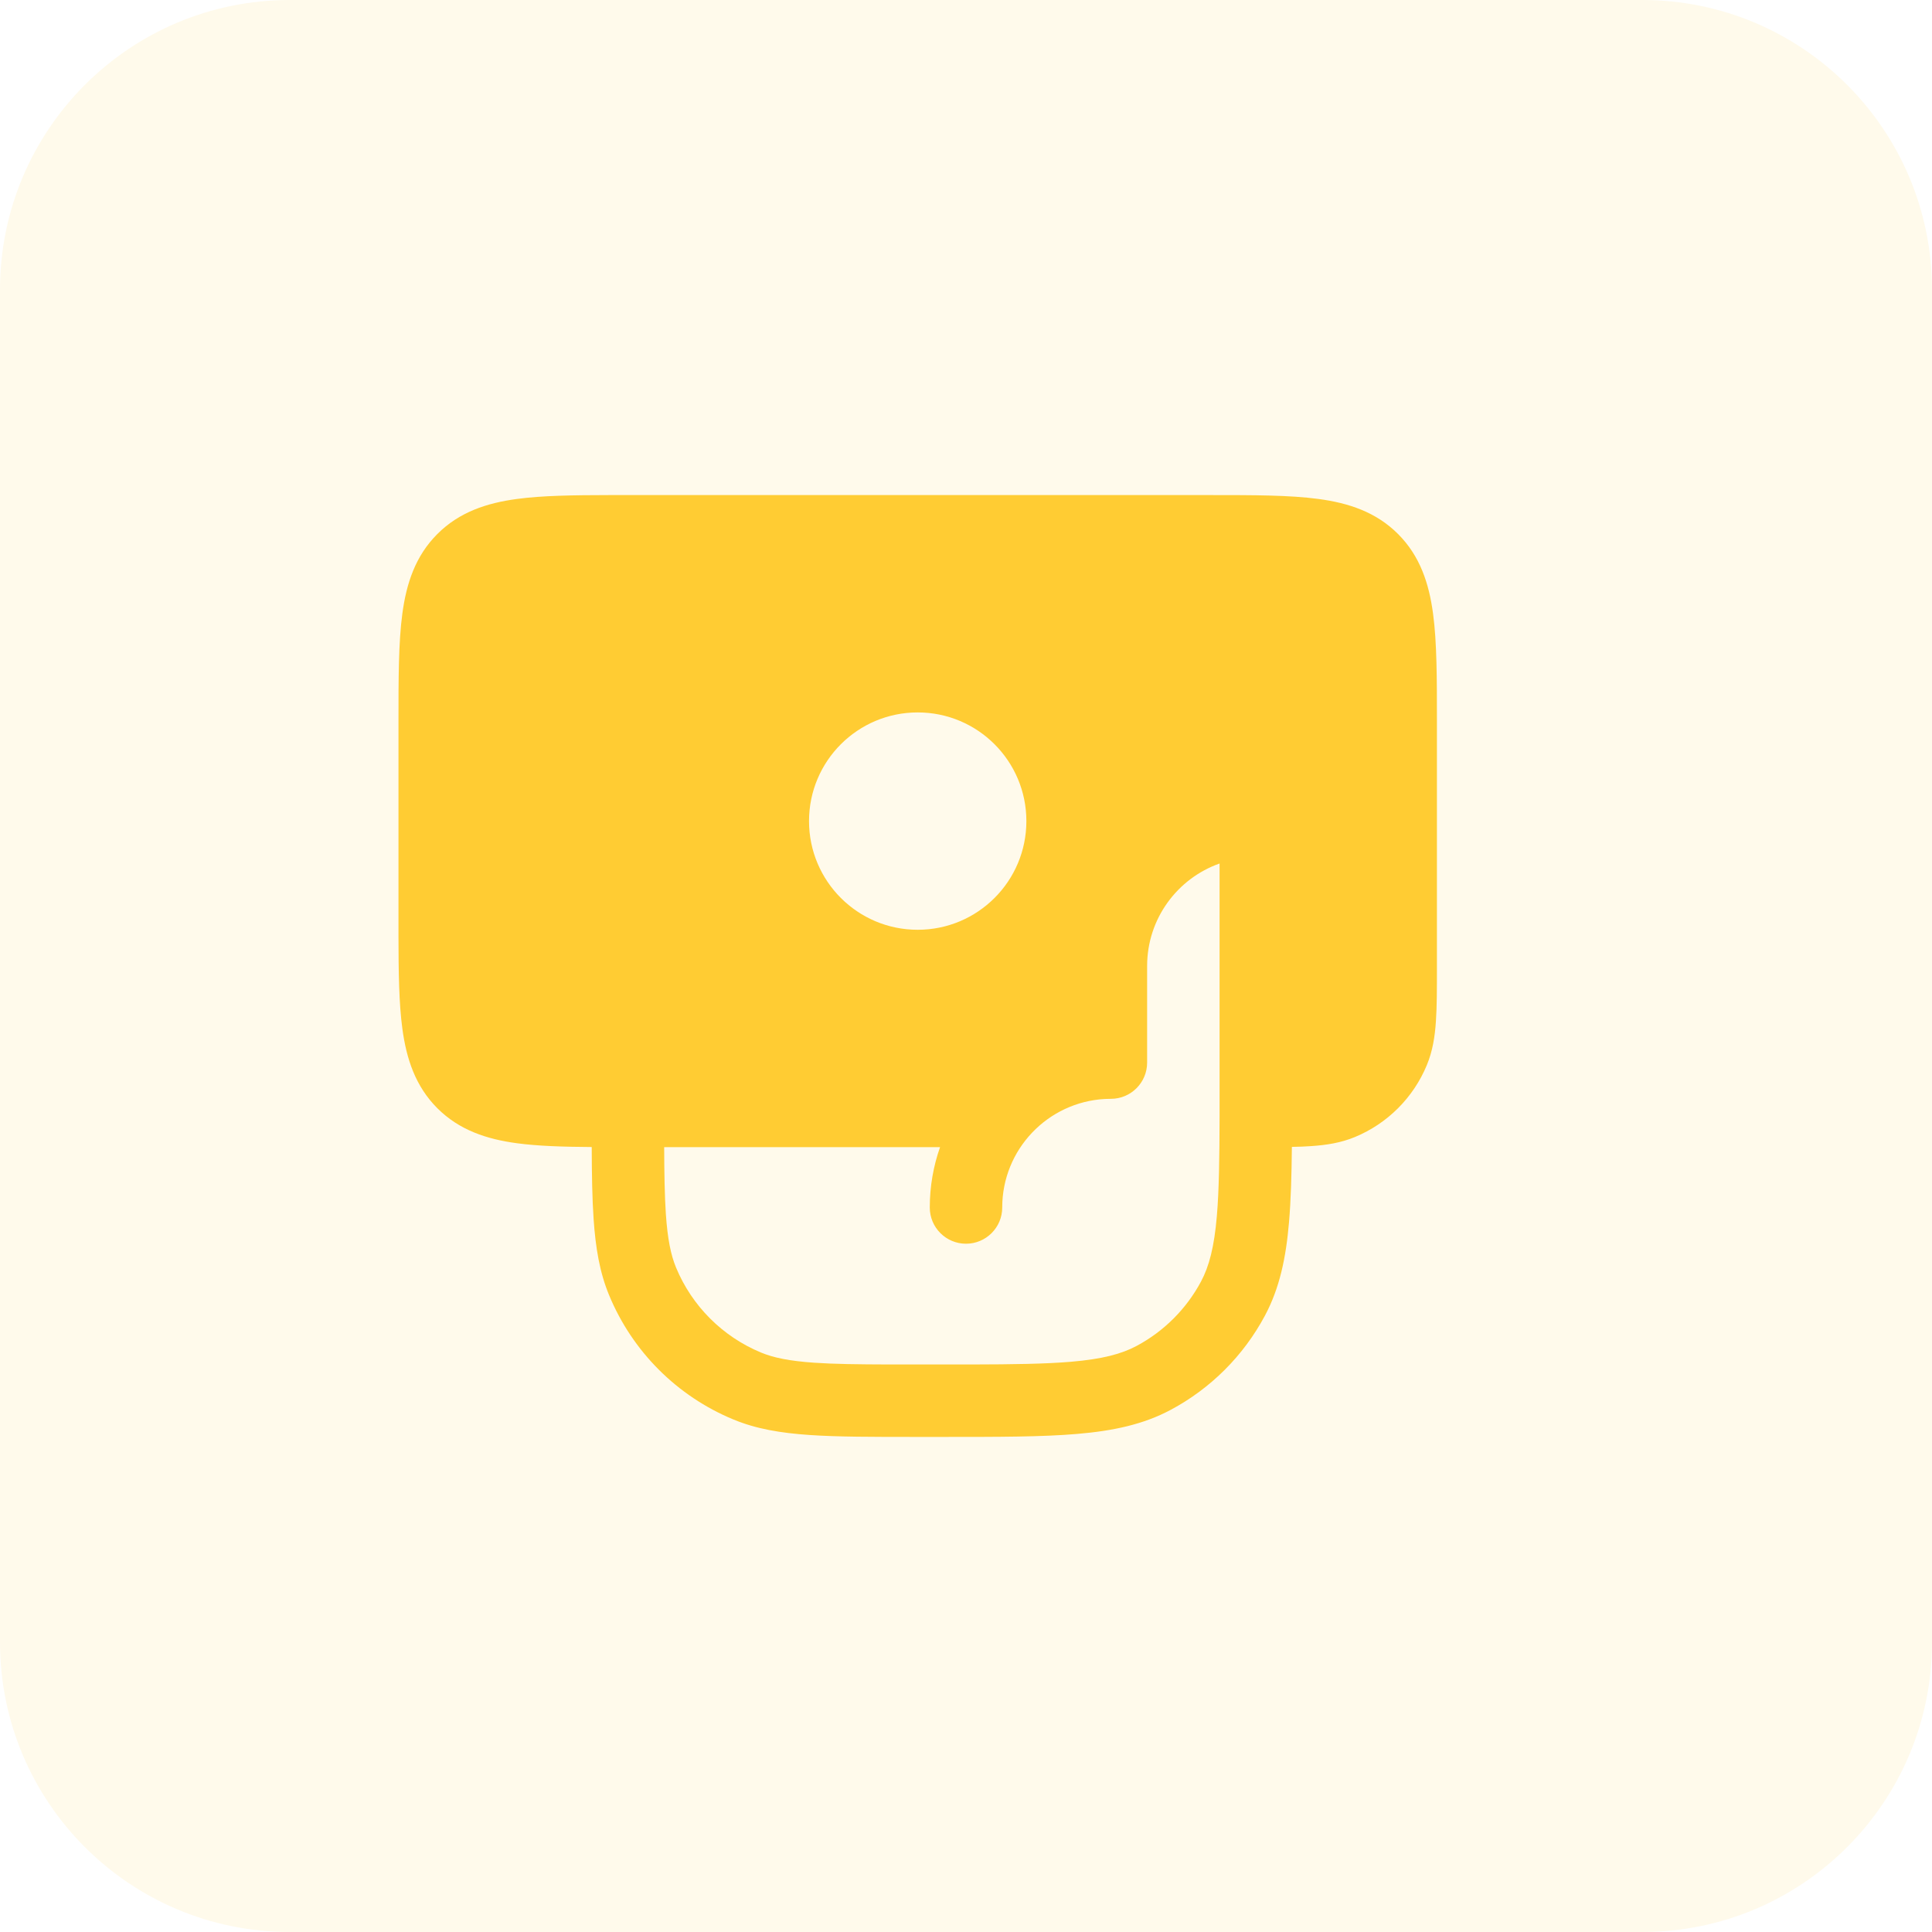
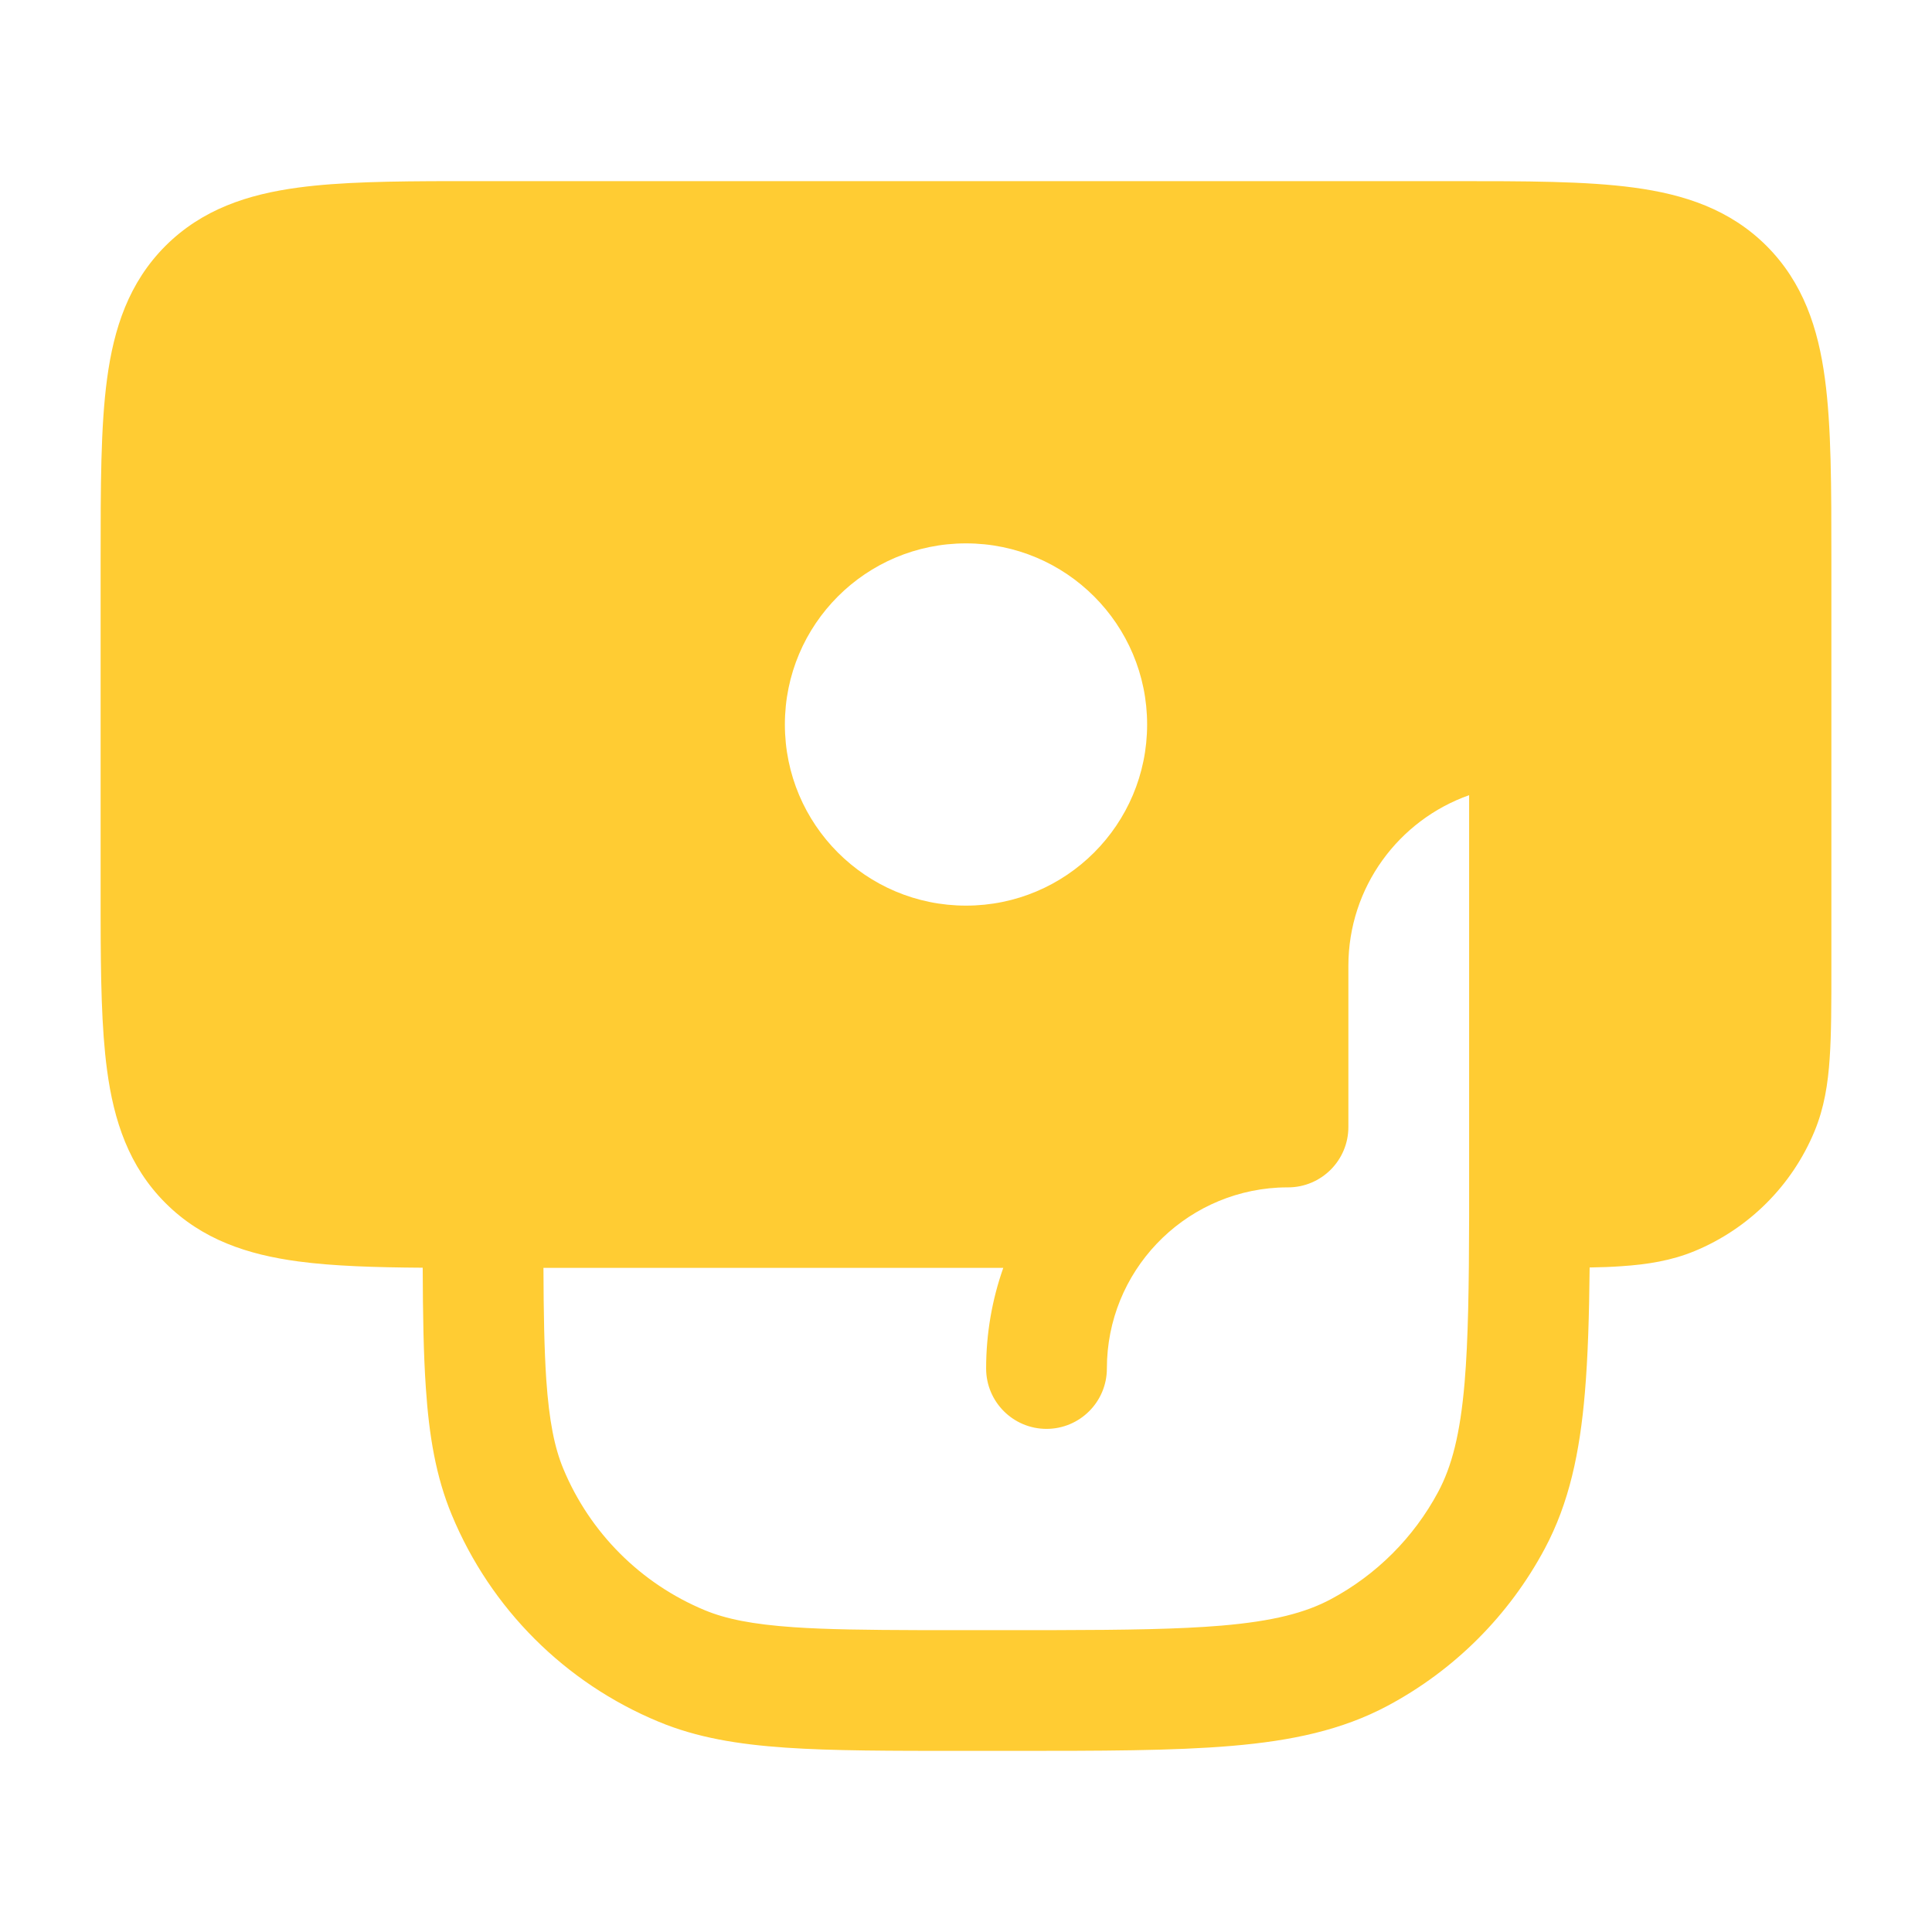
- <svg xmlns="http://www.w3.org/2000/svg" width="40" height="40" viewBox="0 0 40 40" fill="none">
-   <rect width="40" height="40" rx="6" fill="#FFFAEB" />
-   <path fill-rule="evenodd" clip-rule="evenodd" d="M27.294 10.33C27.922 10.414 28.489 10.6 28.945 11.056C29.4 11.511 29.586 12.078 29.67 12.706C29.75 13.3 29.75 14.05 29.75 14.948V20.025C29.75 20.47 29.75 20.841 29.729 21.145C29.708 21.462 29.661 21.762 29.541 22.052C29.262 22.726 28.726 23.262 28.052 23.541C27.762 23.661 27.462 23.708 27.145 23.729C27.023 23.738 26.89 23.743 26.747 23.745C26.741 24.34 26.726 24.854 26.688 25.3C26.625 26.043 26.493 26.67 26.189 27.239C25.746 28.068 25.068 28.746 24.239 29.189C23.67 29.493 23.043 29.625 22.3 29.688C21.575 29.75 20.673 29.75 19.534 29.75H18.973C18.064 29.75 17.344 29.75 16.76 29.71C16.164 29.669 15.656 29.585 15.182 29.388C14.018 28.906 13.094 27.982 12.612 26.818C12.415 26.344 12.331 25.836 12.29 25.24C12.261 24.82 12.253 24.329 12.251 23.748C11.655 23.744 11.139 23.728 10.706 23.67C10.078 23.586 9.511 23.4 9.055 22.945C8.6 22.489 8.414 21.922 8.33 21.294C8.26 20.774 8.251 20.135 8.25 19.382L8.25 14.948C8.25 14.05 8.25 13.3 8.33 12.706C8.414 12.078 8.6 11.511 9.055 11.056C9.511 10.6 10.078 10.414 10.706 10.33C11.226 10.26 11.865 10.251 12.618 10.25L25.052 10.25C25.951 10.25 26.7 10.25 27.294 10.33ZM25.25 17.878C24.376 18.187 23.75 19.02 23.75 20V22C23.75 22.414 23.414 22.75 23 22.75C22.953 22.75 22.915 22.751 22.876 22.753C21.691 22.818 20.75 23.799 20.75 25C20.75 25.414 20.414 25.75 20 25.75C19.586 25.75 19.25 25.414 19.25 25C19.25 24.562 19.325 24.141 19.463 23.75H13.751C13.753 24.316 13.761 24.763 13.786 25.138C13.822 25.657 13.889 25.983 13.997 26.244C14.327 27.04 14.96 27.673 15.756 28.003C16.017 28.111 16.343 28.178 16.862 28.214C17.272 28.242 17.768 28.248 18.411 28.25L20.111 28.25C20.979 28.248 21.637 28.239 22.173 28.194C22.819 28.139 23.217 28.034 23.532 27.866C24.099 27.563 24.563 27.099 24.866 26.532C25.034 26.217 25.139 25.819 25.194 25.173C25.239 24.637 25.248 23.979 25.25 23.111L25.25 17.878ZM19 14.75C17.757 14.75 16.75 15.757 16.75 17C16.75 18.243 17.757 19.25 19 19.25C20.243 19.25 21.25 18.243 21.25 17C21.25 15.757 20.243 14.75 19 14.75Z" fill="#FFCC33" />
+ <svg xmlns="http://www.w3.org/2000/svg" width="24" height="24" viewBox="0 0 24 24" fill="none">
+   <path fill-rule="evenodd" clip-rule="evenodd" d="M20.294 2.33C20.922 2.414 21.489 2.6 21.945 3.055C22.4 3.511 22.586 4.078 22.67 4.706C22.75 5.3 22.75 6.05 22.75 6.948V12.025C22.75 12.47 22.75 12.841 22.729 13.145C22.708 13.463 22.661 13.762 22.541 14.052C22.262 14.726 21.726 15.262 21.052 15.541C20.762 15.661 20.462 15.708 20.145 15.729C20.023 15.738 19.89 15.743 19.747 15.745C19.741 16.34 19.726 16.854 19.688 17.3C19.625 18.043 19.493 18.67 19.189 19.239C18.746 20.068 18.068 20.746 17.239 21.189C16.67 21.493 16.043 21.625 15.3 21.688C14.575 21.75 13.673 21.75 12.534 21.75H11.973C11.064 21.75 10.344 21.75 9.76 21.71C9.164 21.669 8.656 21.585 8.182 21.388C7.018 20.906 6.094 19.982 5.612 18.818C5.415 18.344 5.33 17.836 5.29 17.24C5.261 16.82 5.253 16.329 5.251 15.748C4.655 15.744 4.139 15.728 3.706 15.67C3.078 15.586 2.511 15.4 2.055 14.944C1.6 14.489 1.414 13.922 1.33 13.294C1.26 12.774 1.251 12.135 1.25 11.382L1.25 6.948C1.25 6.049 1.25 5.3 1.33 4.706C1.414 4.078 1.6 3.511 2.055 3.055C2.511 2.6 3.078 2.414 3.706 2.33C4.226 2.26 4.865 2.251 5.618 2.25L18.052 2.25C18.951 2.25 19.7 2.25 20.294 2.33ZM18.25 9.878C17.376 10.187 16.75 11.02 16.75 12V14C16.75 14.414 16.414 14.75 16 14.75C15.953 14.75 15.915 14.751 15.876 14.753C14.691 14.818 13.75 15.799 13.75 17C13.75 17.414 13.414 17.75 13 17.75C12.586 17.75 12.25 17.414 12.25 17C12.25 16.562 12.325 16.141 12.463 15.75H6.751C6.753 16.316 6.761 16.763 6.786 17.138C6.822 17.657 6.889 17.983 6.997 18.244C7.327 19.04 7.96 19.673 8.756 20.003C9.017 20.111 9.343 20.178 9.862 20.214C10.272 20.242 10.768 20.248 11.411 20.25L13.111 20.25C13.979 20.248 14.637 20.239 15.173 20.194C15.819 20.139 16.217 20.034 16.532 19.866C17.099 19.563 17.563 19.099 17.866 18.532C18.034 18.217 18.139 17.819 18.194 17.173C18.239 16.637 18.248 15.979 18.25 15.111L18.25 9.878ZM12 6.75C10.757 6.75 9.75 7.757 9.75 9C9.75 10.243 10.757 11.25 12 11.25C13.243 11.25 14.25 10.243 14.25 9C14.25 7.757 13.243 6.75 12 6.75Z" fill="#FFCC33" />
</svg>
